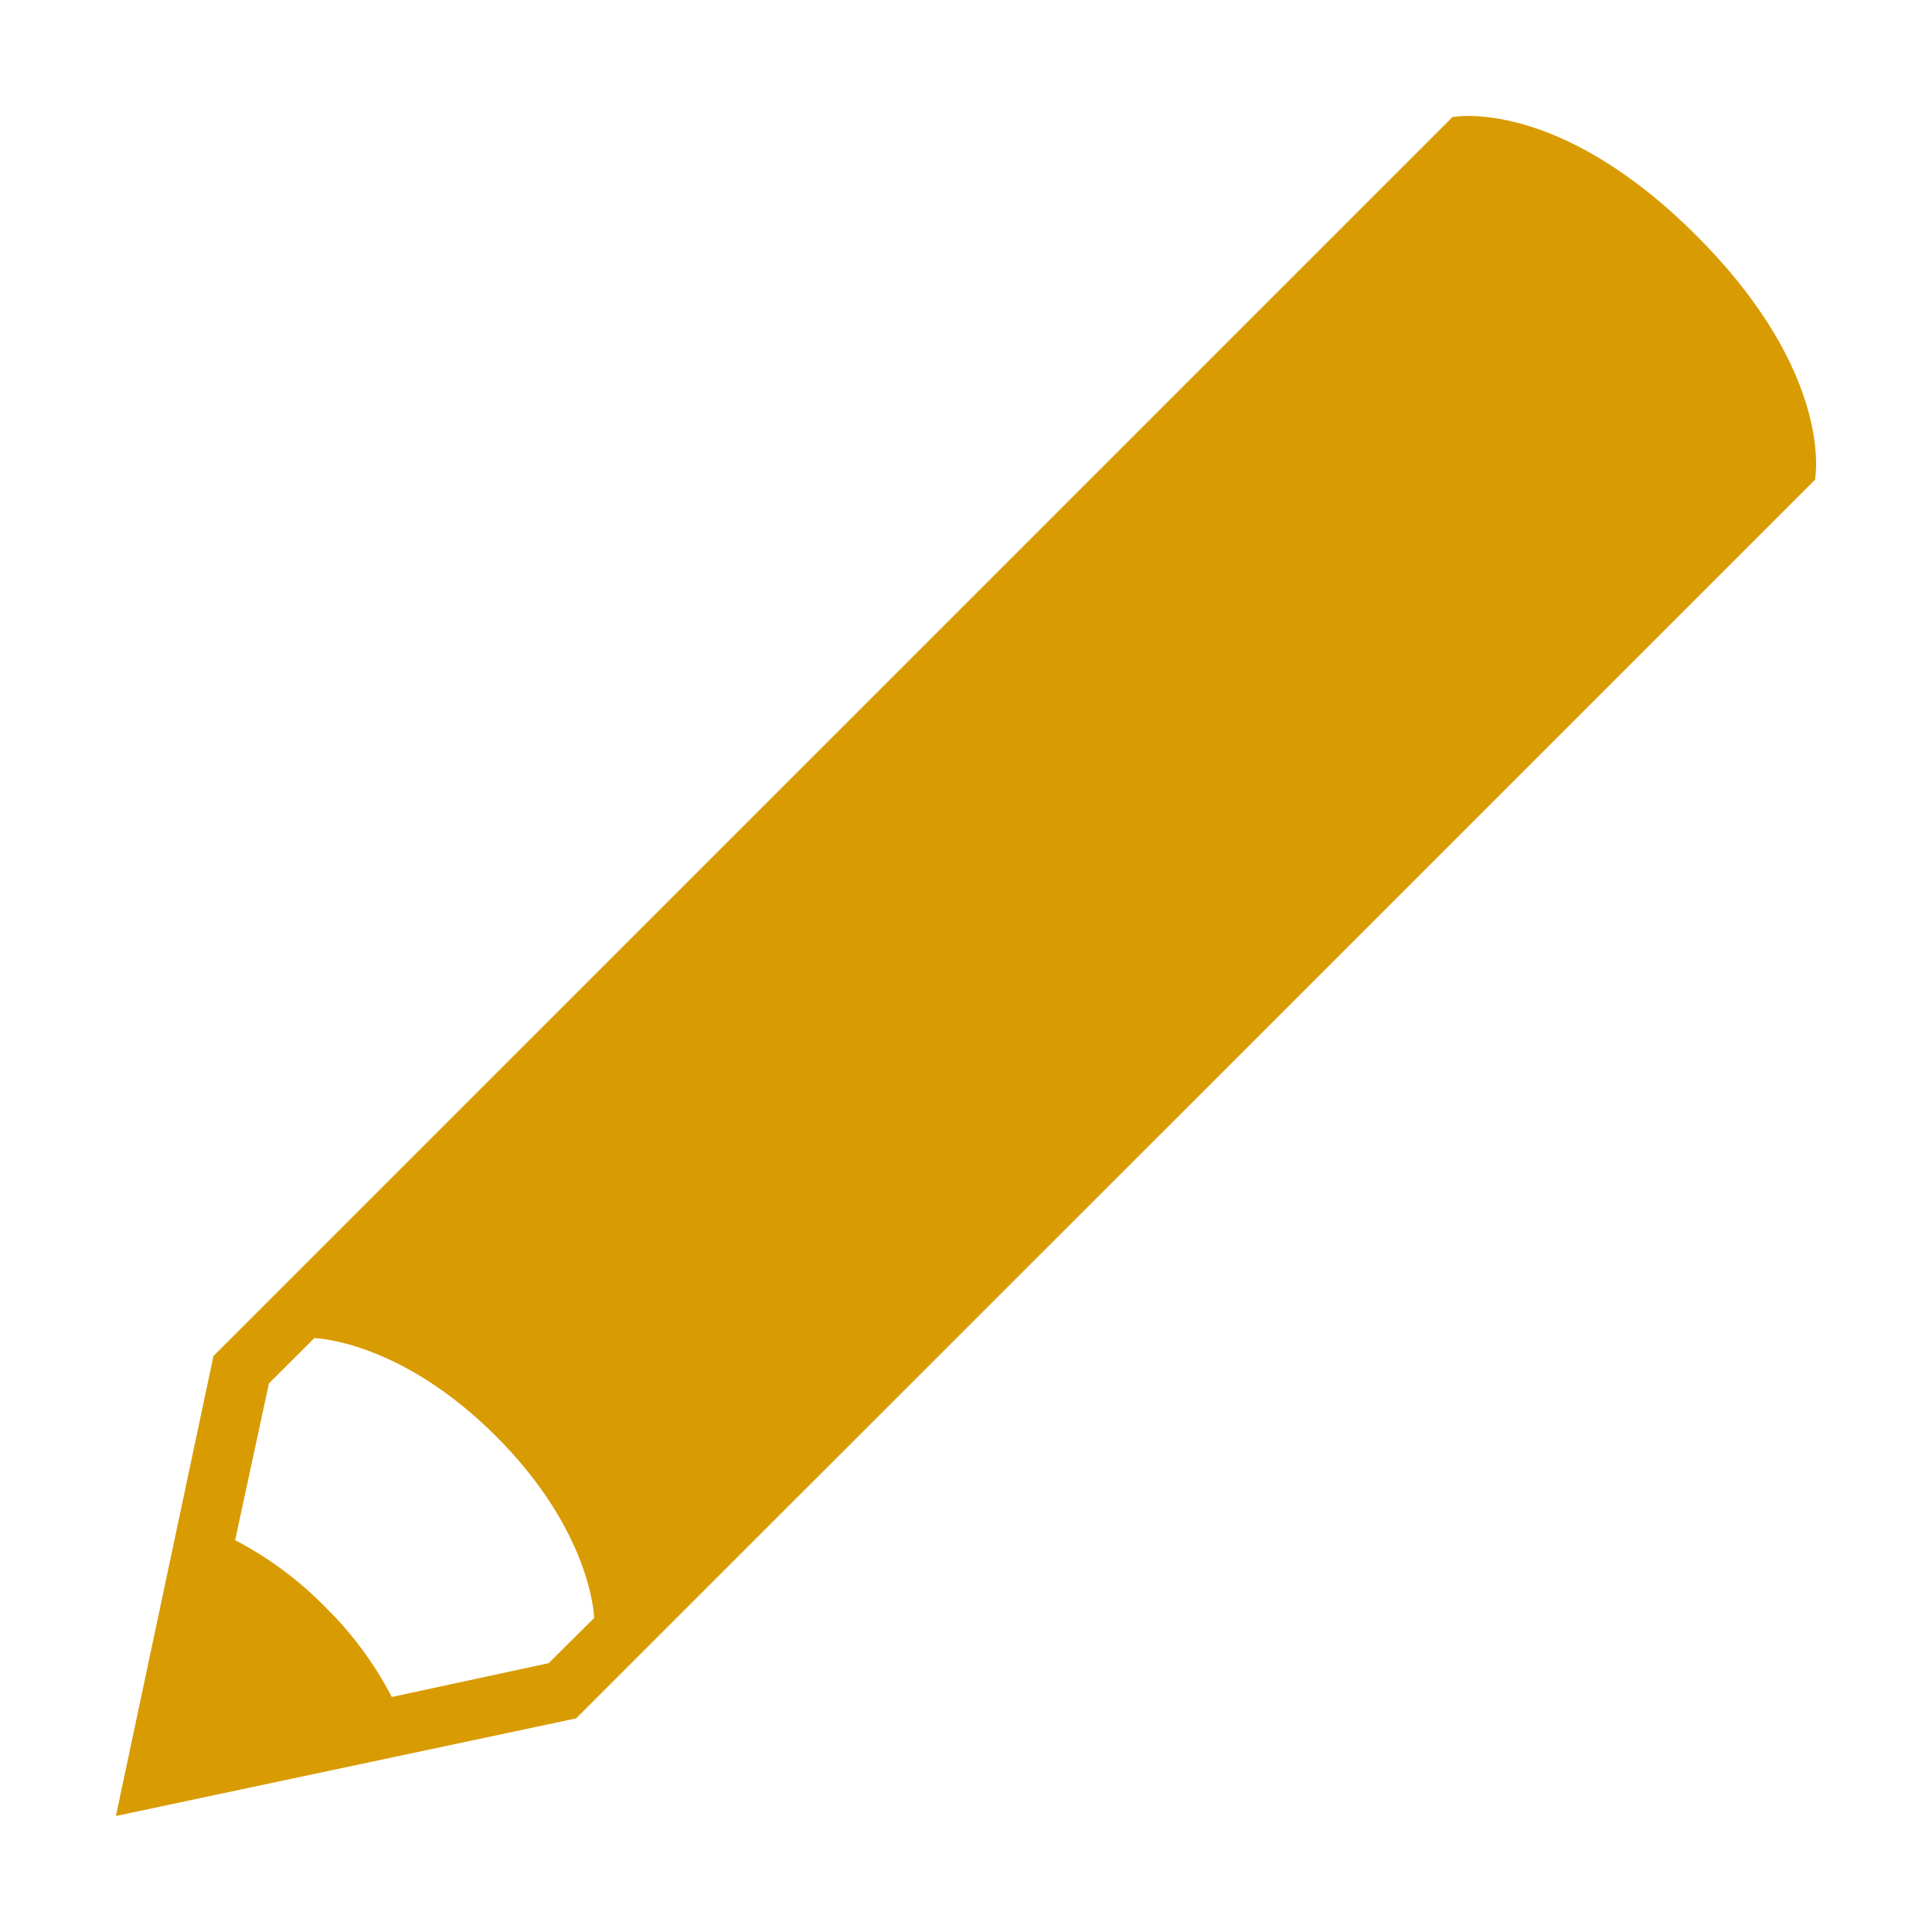
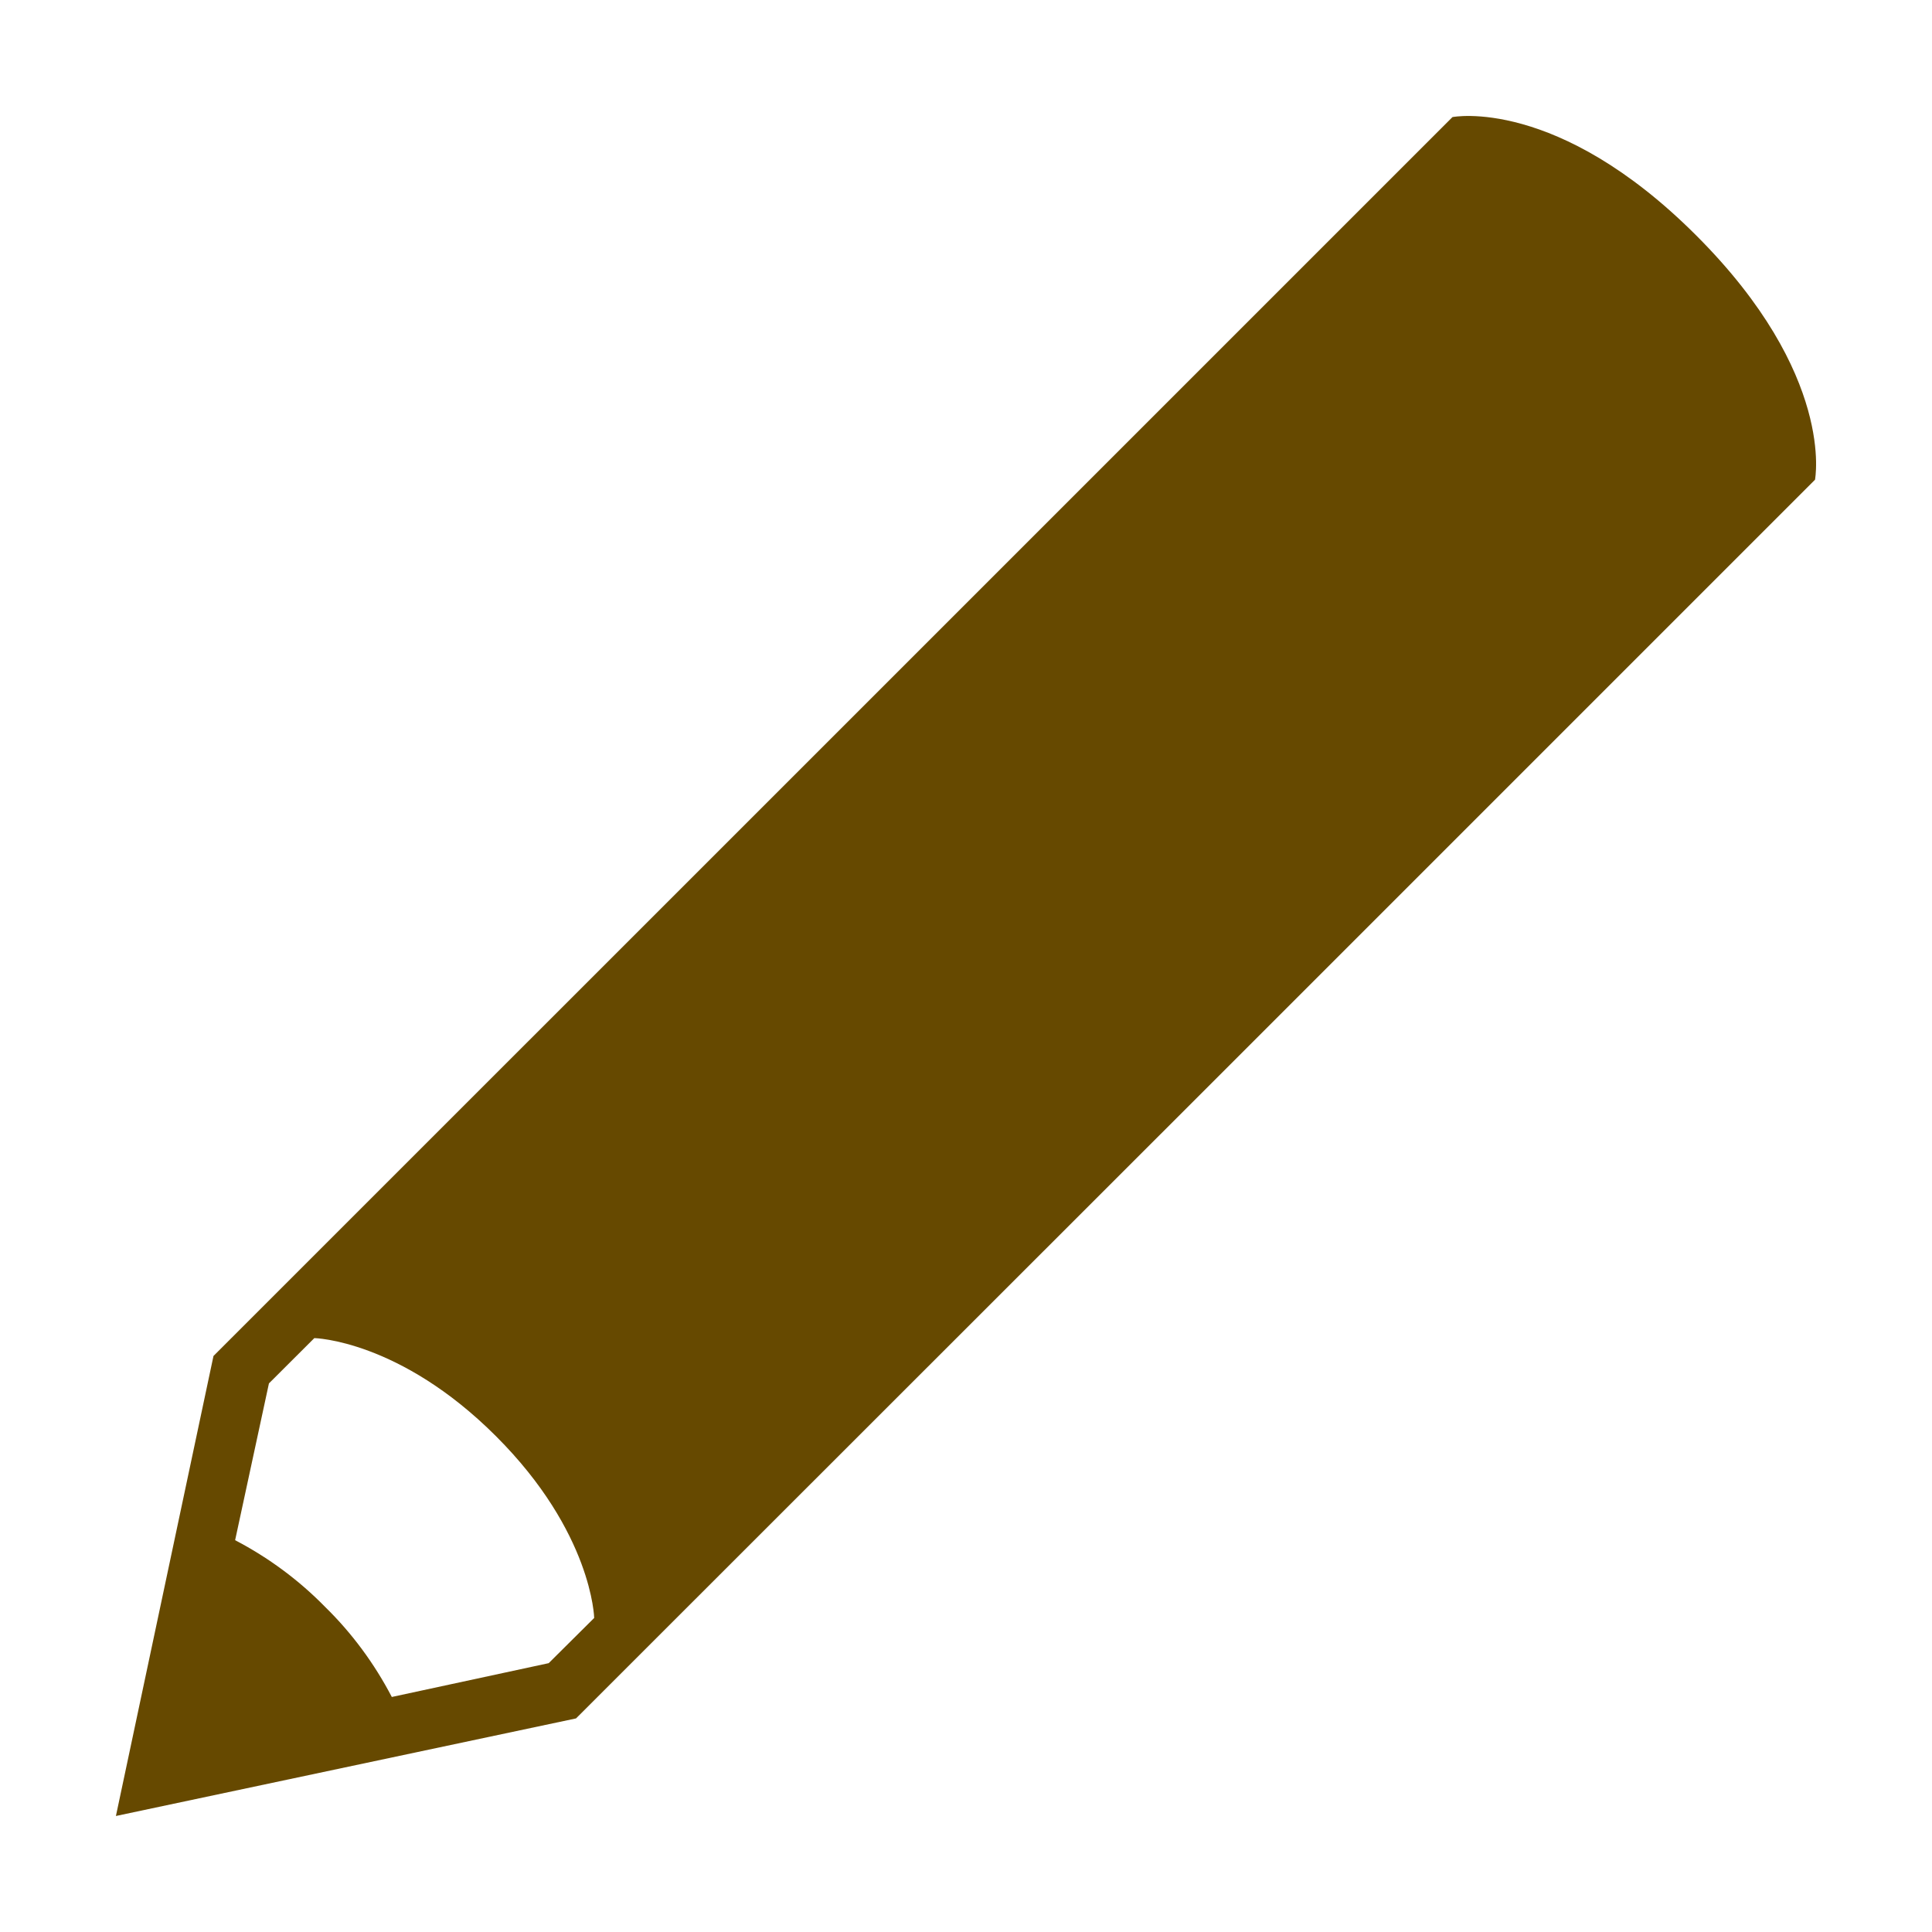
<svg xmlns="http://www.w3.org/2000/svg" width="20" height="20" viewBox="0 0 20 20" fill="none">
-   <path d="M17.561 2.439C16.119 0.996 15.036 1.212 15.036 1.212L8.984 7.264L2.21 14.037L1.2 18.799L5.963 17.789L12.737 11.018L18.789 4.966C18.788 4.966 19.005 3.883 17.561 2.439ZM5.68 17.217L4.056 17.567C3.876 17.222 3.644 16.907 3.366 16.635C3.094 16.357 2.779 16.124 2.434 15.944L2.784 14.321L3.254 13.852C3.254 13.852 4.137 13.87 5.135 14.868C6.132 15.864 6.151 16.749 6.151 16.749L5.68 17.217Z" fill="#d89b01" />
+   <path d="M17.561 2.439C16.119 0.996 15.036 1.212 15.036 1.212L8.984 7.264L2.21 14.037L1.2 18.799L5.963 17.789L12.737 11.018L18.789 4.966C18.788 4.966 19.005 3.883 17.561 2.439ZM5.68 17.217L4.056 17.567C3.876 17.222 3.644 16.907 3.366 16.635C3.094 16.357 2.779 16.124 2.434 15.944L2.784 14.321L3.254 13.852C3.254 13.852 4.137 13.87 5.135 14.868C6.132 15.864 6.151 16.749 6.151 16.749L5.68 17.217Z" fill="#664900" />
</svg>
